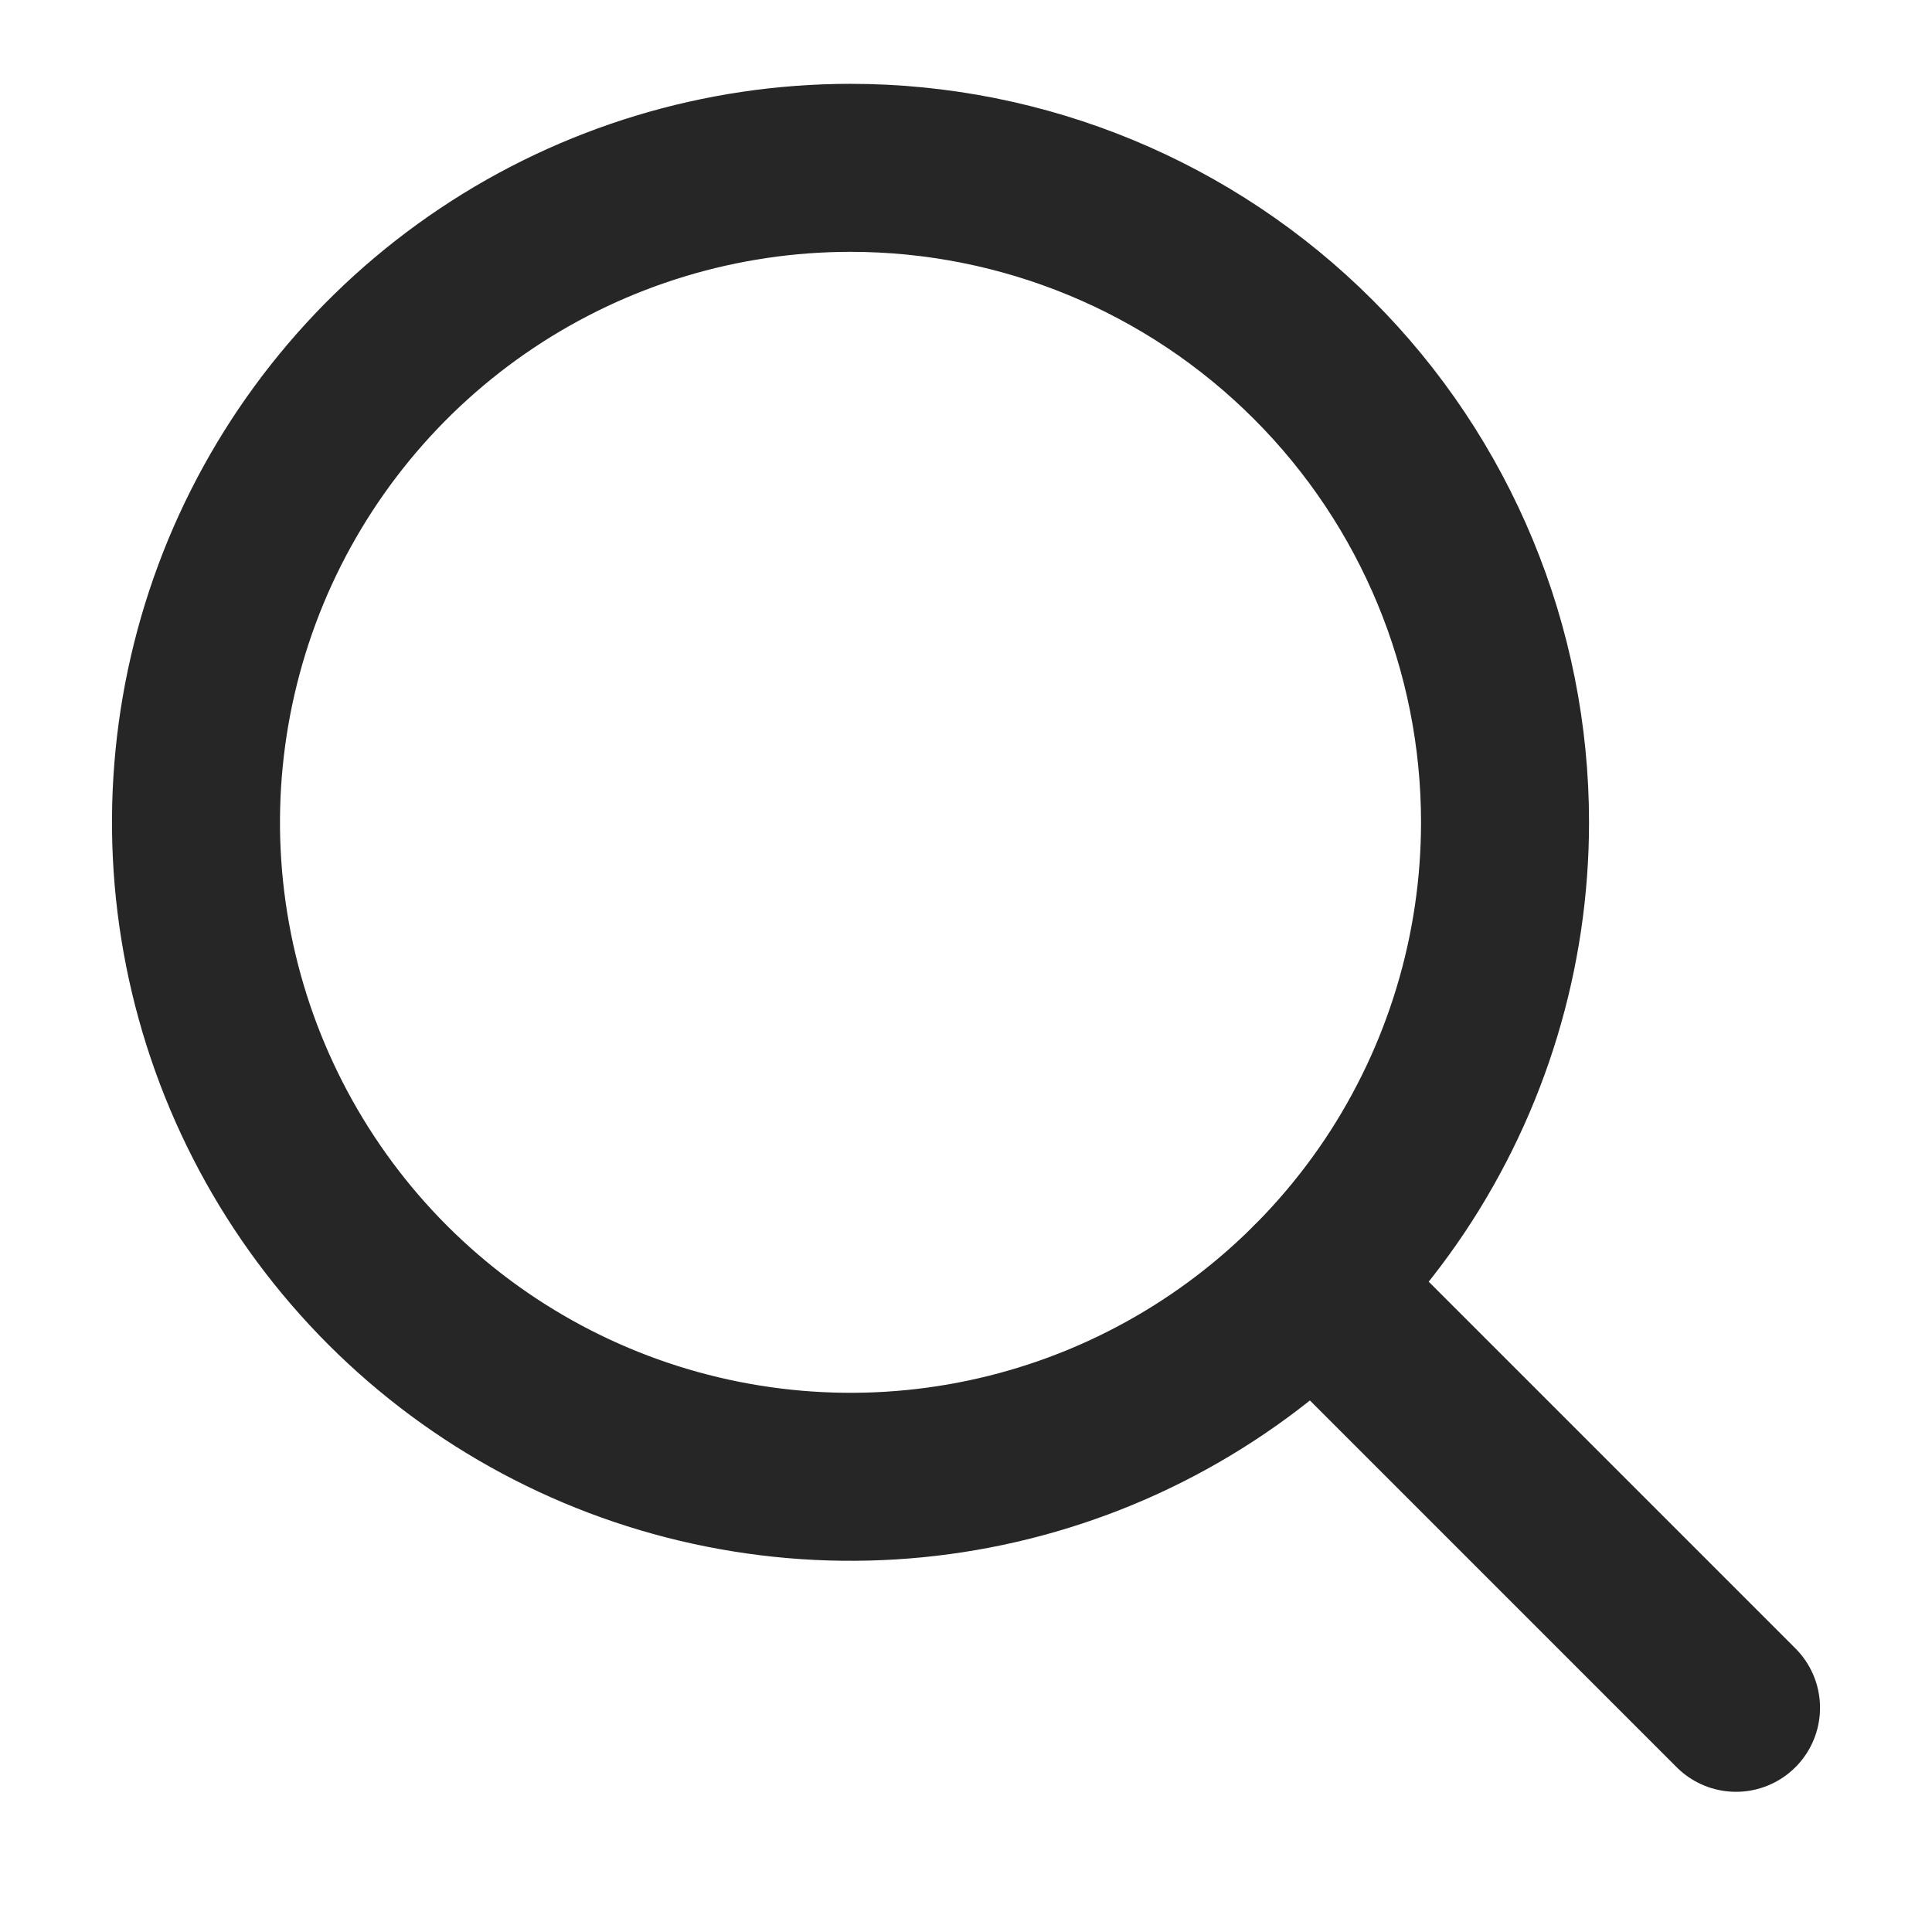
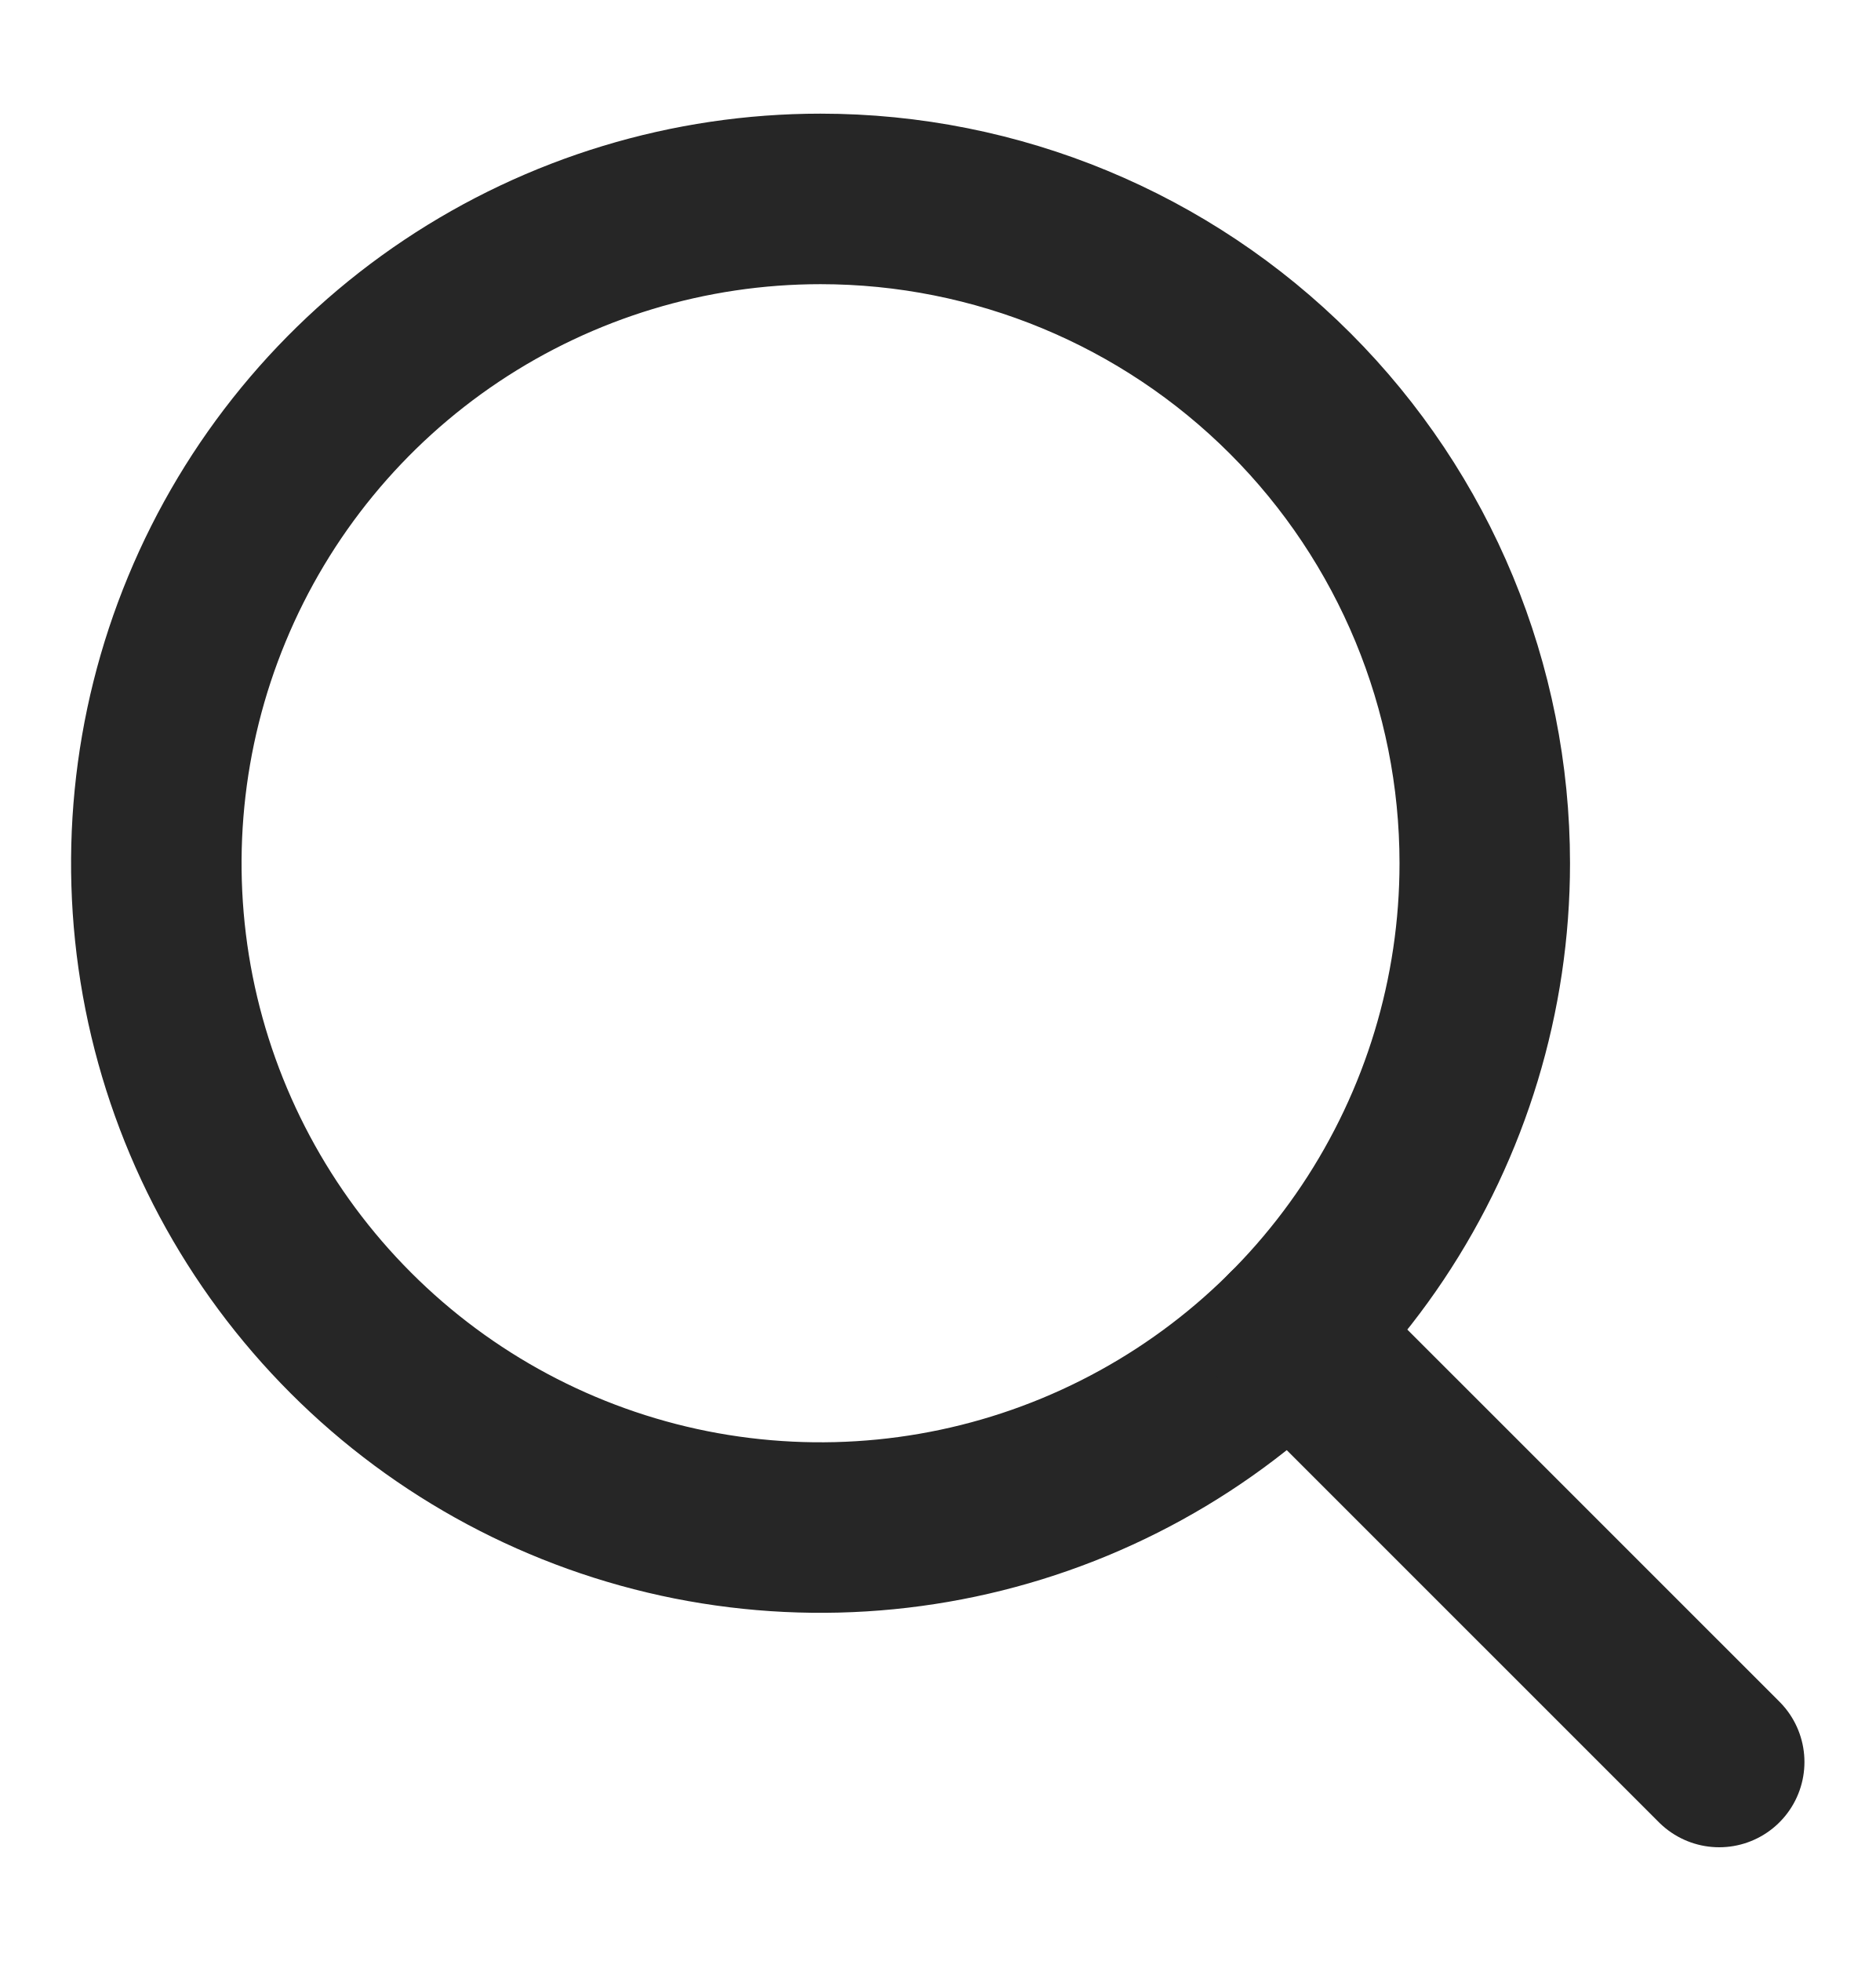
- <svg xmlns="http://www.w3.org/2000/svg" width="23" height="23" viewBox="0 0 23 23" fill="none">
-   <path d="M17.917 9.789C17.917 11.33 17.46 12.837 16.604 14.118C15.747 15.399 14.53 16.398 13.107 16.988C11.683 17.578 10.116 17.732 8.605 17.431C7.093 17.131 5.705 16.389 4.615 15.299C3.526 14.209 2.784 12.821 2.483 11.309C2.182 9.798 2.337 8.231 2.926 6.807C3.516 5.384 4.515 4.167 5.796 3.311C7.077 2.455 8.584 1.998 10.125 1.998C12.191 1.998 14.173 2.818 15.634 4.28C17.096 5.741 17.917 7.723 17.917 9.789Z" stroke="#262626" stroke-width="2" stroke-linecap="round" stroke-linejoin="round" />
-   <path d="M15.635 15.299L20.667 20.331" stroke="#262626" stroke-width="2" stroke-linecap="round" stroke-linejoin="round" />
+ <svg xmlns="http://www.w3.org/2000/svg" width="22" height="23" viewBox="0 0 22 23" fill="none">
+   <path d="M17.417 10.125C17.417 11.666 16.96 13.172 16.104 14.454C15.248 15.735 14.031 16.733 12.607 17.323C11.183 17.913 9.617 18.067 8.105 17.767C6.594 17.466 5.205 16.724 4.116 15.634C3.026 14.544 2.284 13.156 1.983 11.645C1.683 10.133 1.837 8.567 2.427 7.143C3.016 5.719 4.015 4.502 5.296 3.646C6.578 2.79 8.084 2.333 9.625 2.333C11.692 2.333 13.674 3.154 15.135 4.615C16.596 6.076 17.417 8.058 17.417 10.125Z" stroke="#262626" stroke-width="2" stroke-linecap="round" stroke-linejoin="round" />
+   <path d="M15.135 15.635L20.167 20.666" stroke="#262626" stroke-width="2" stroke-linecap="round" stroke-linejoin="round" />
</svg>
